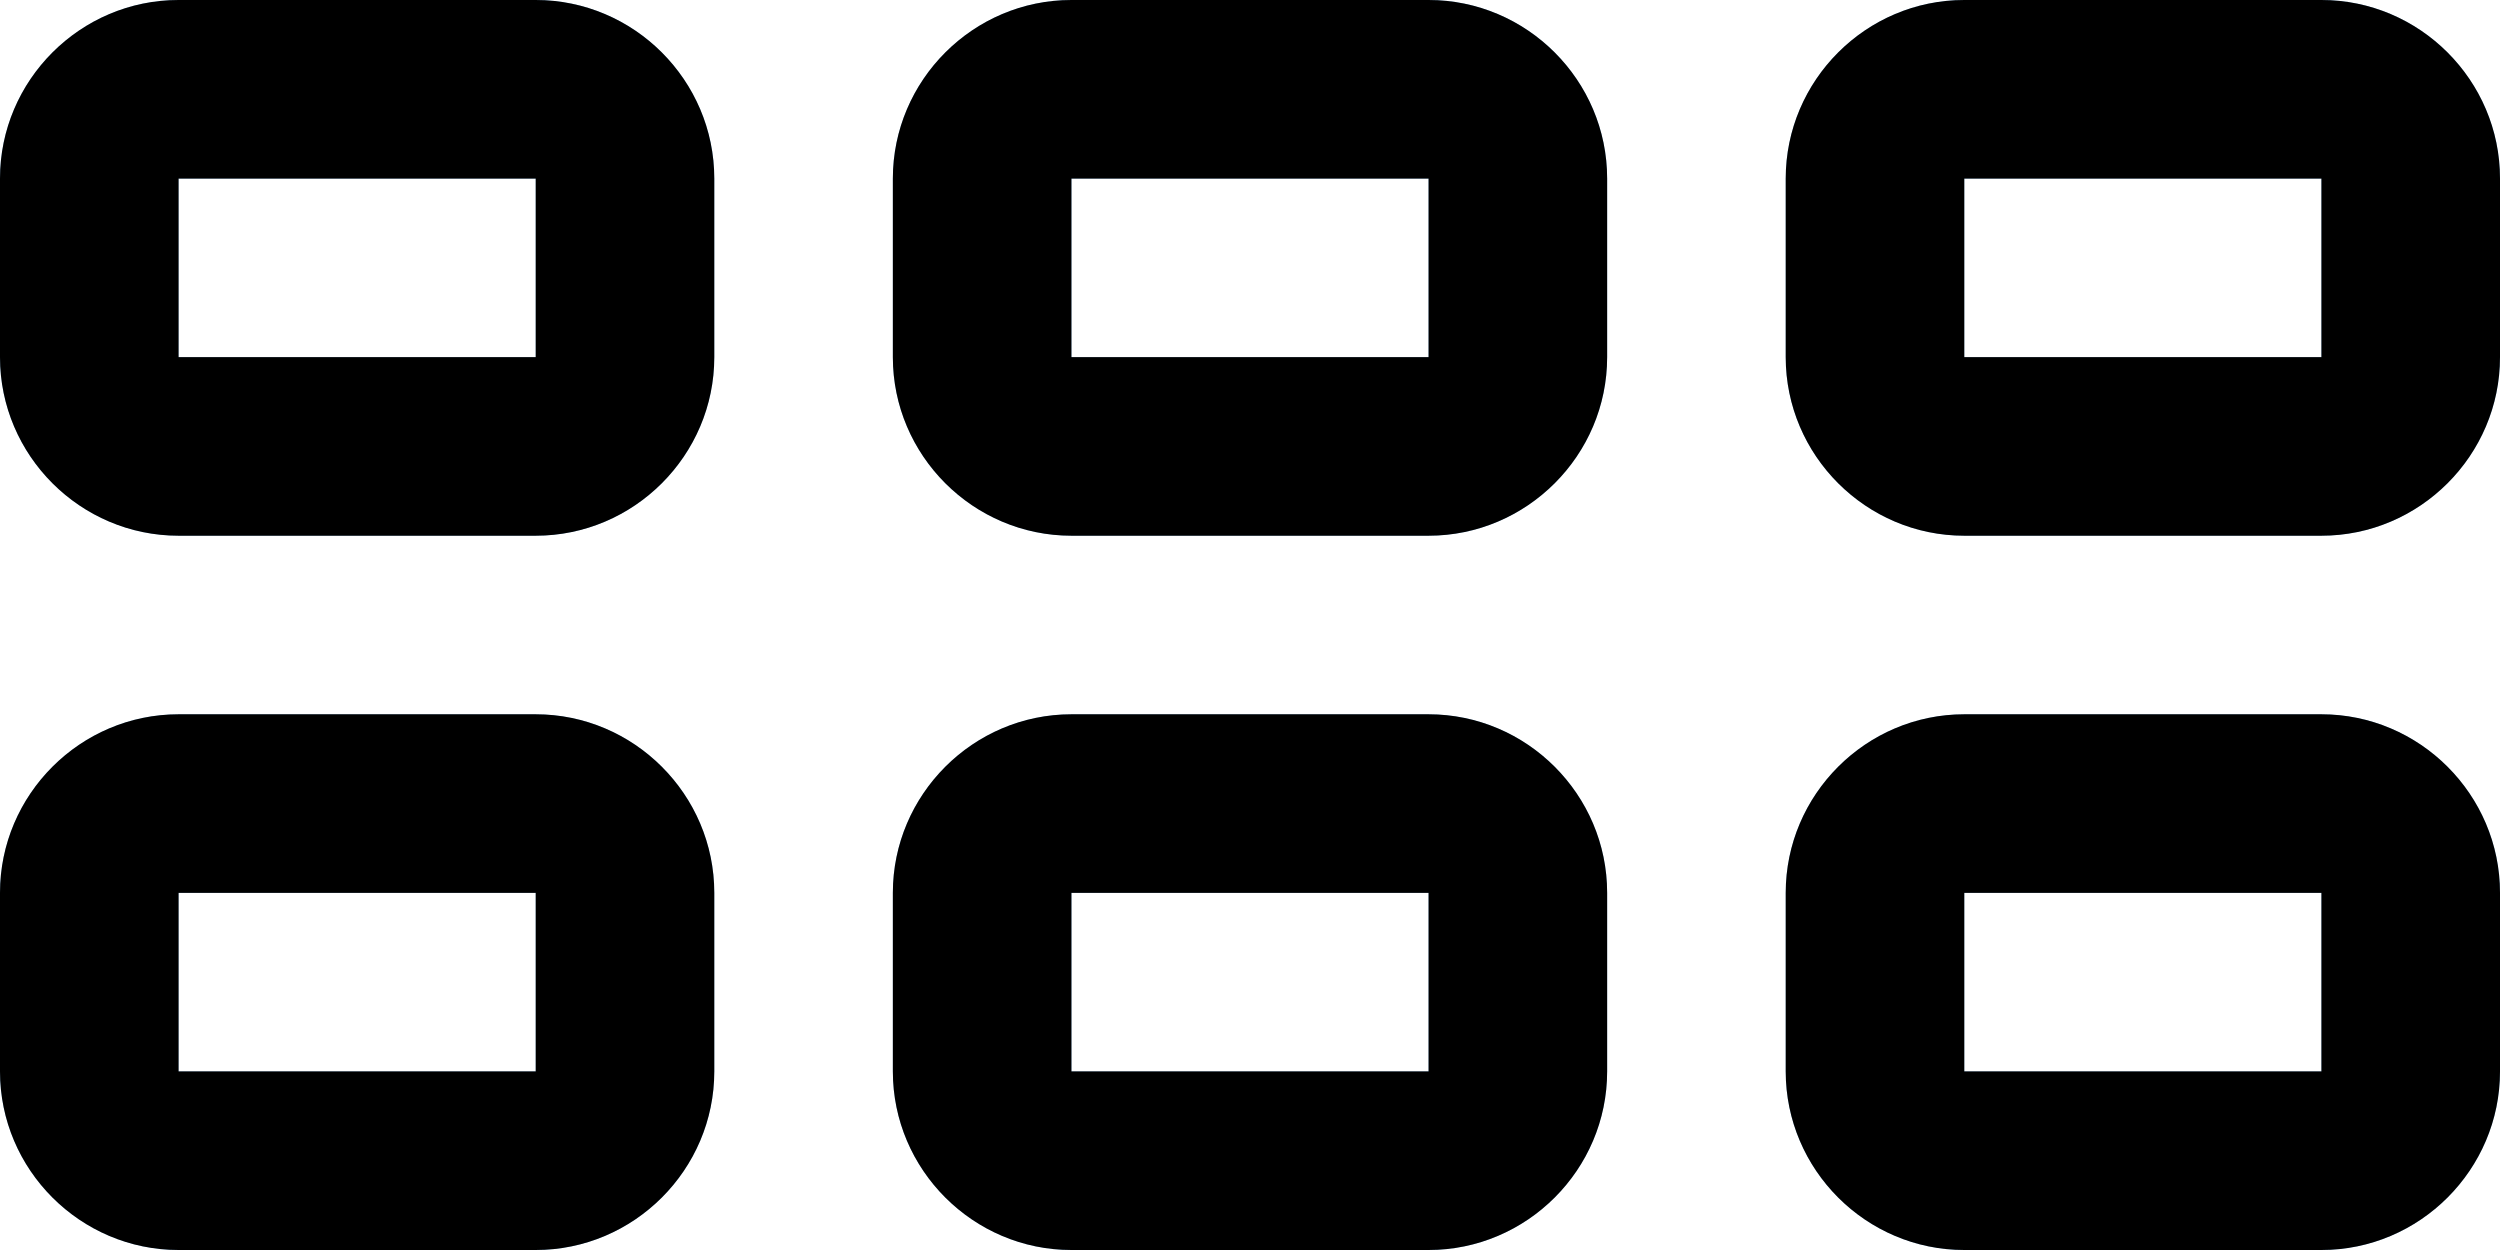
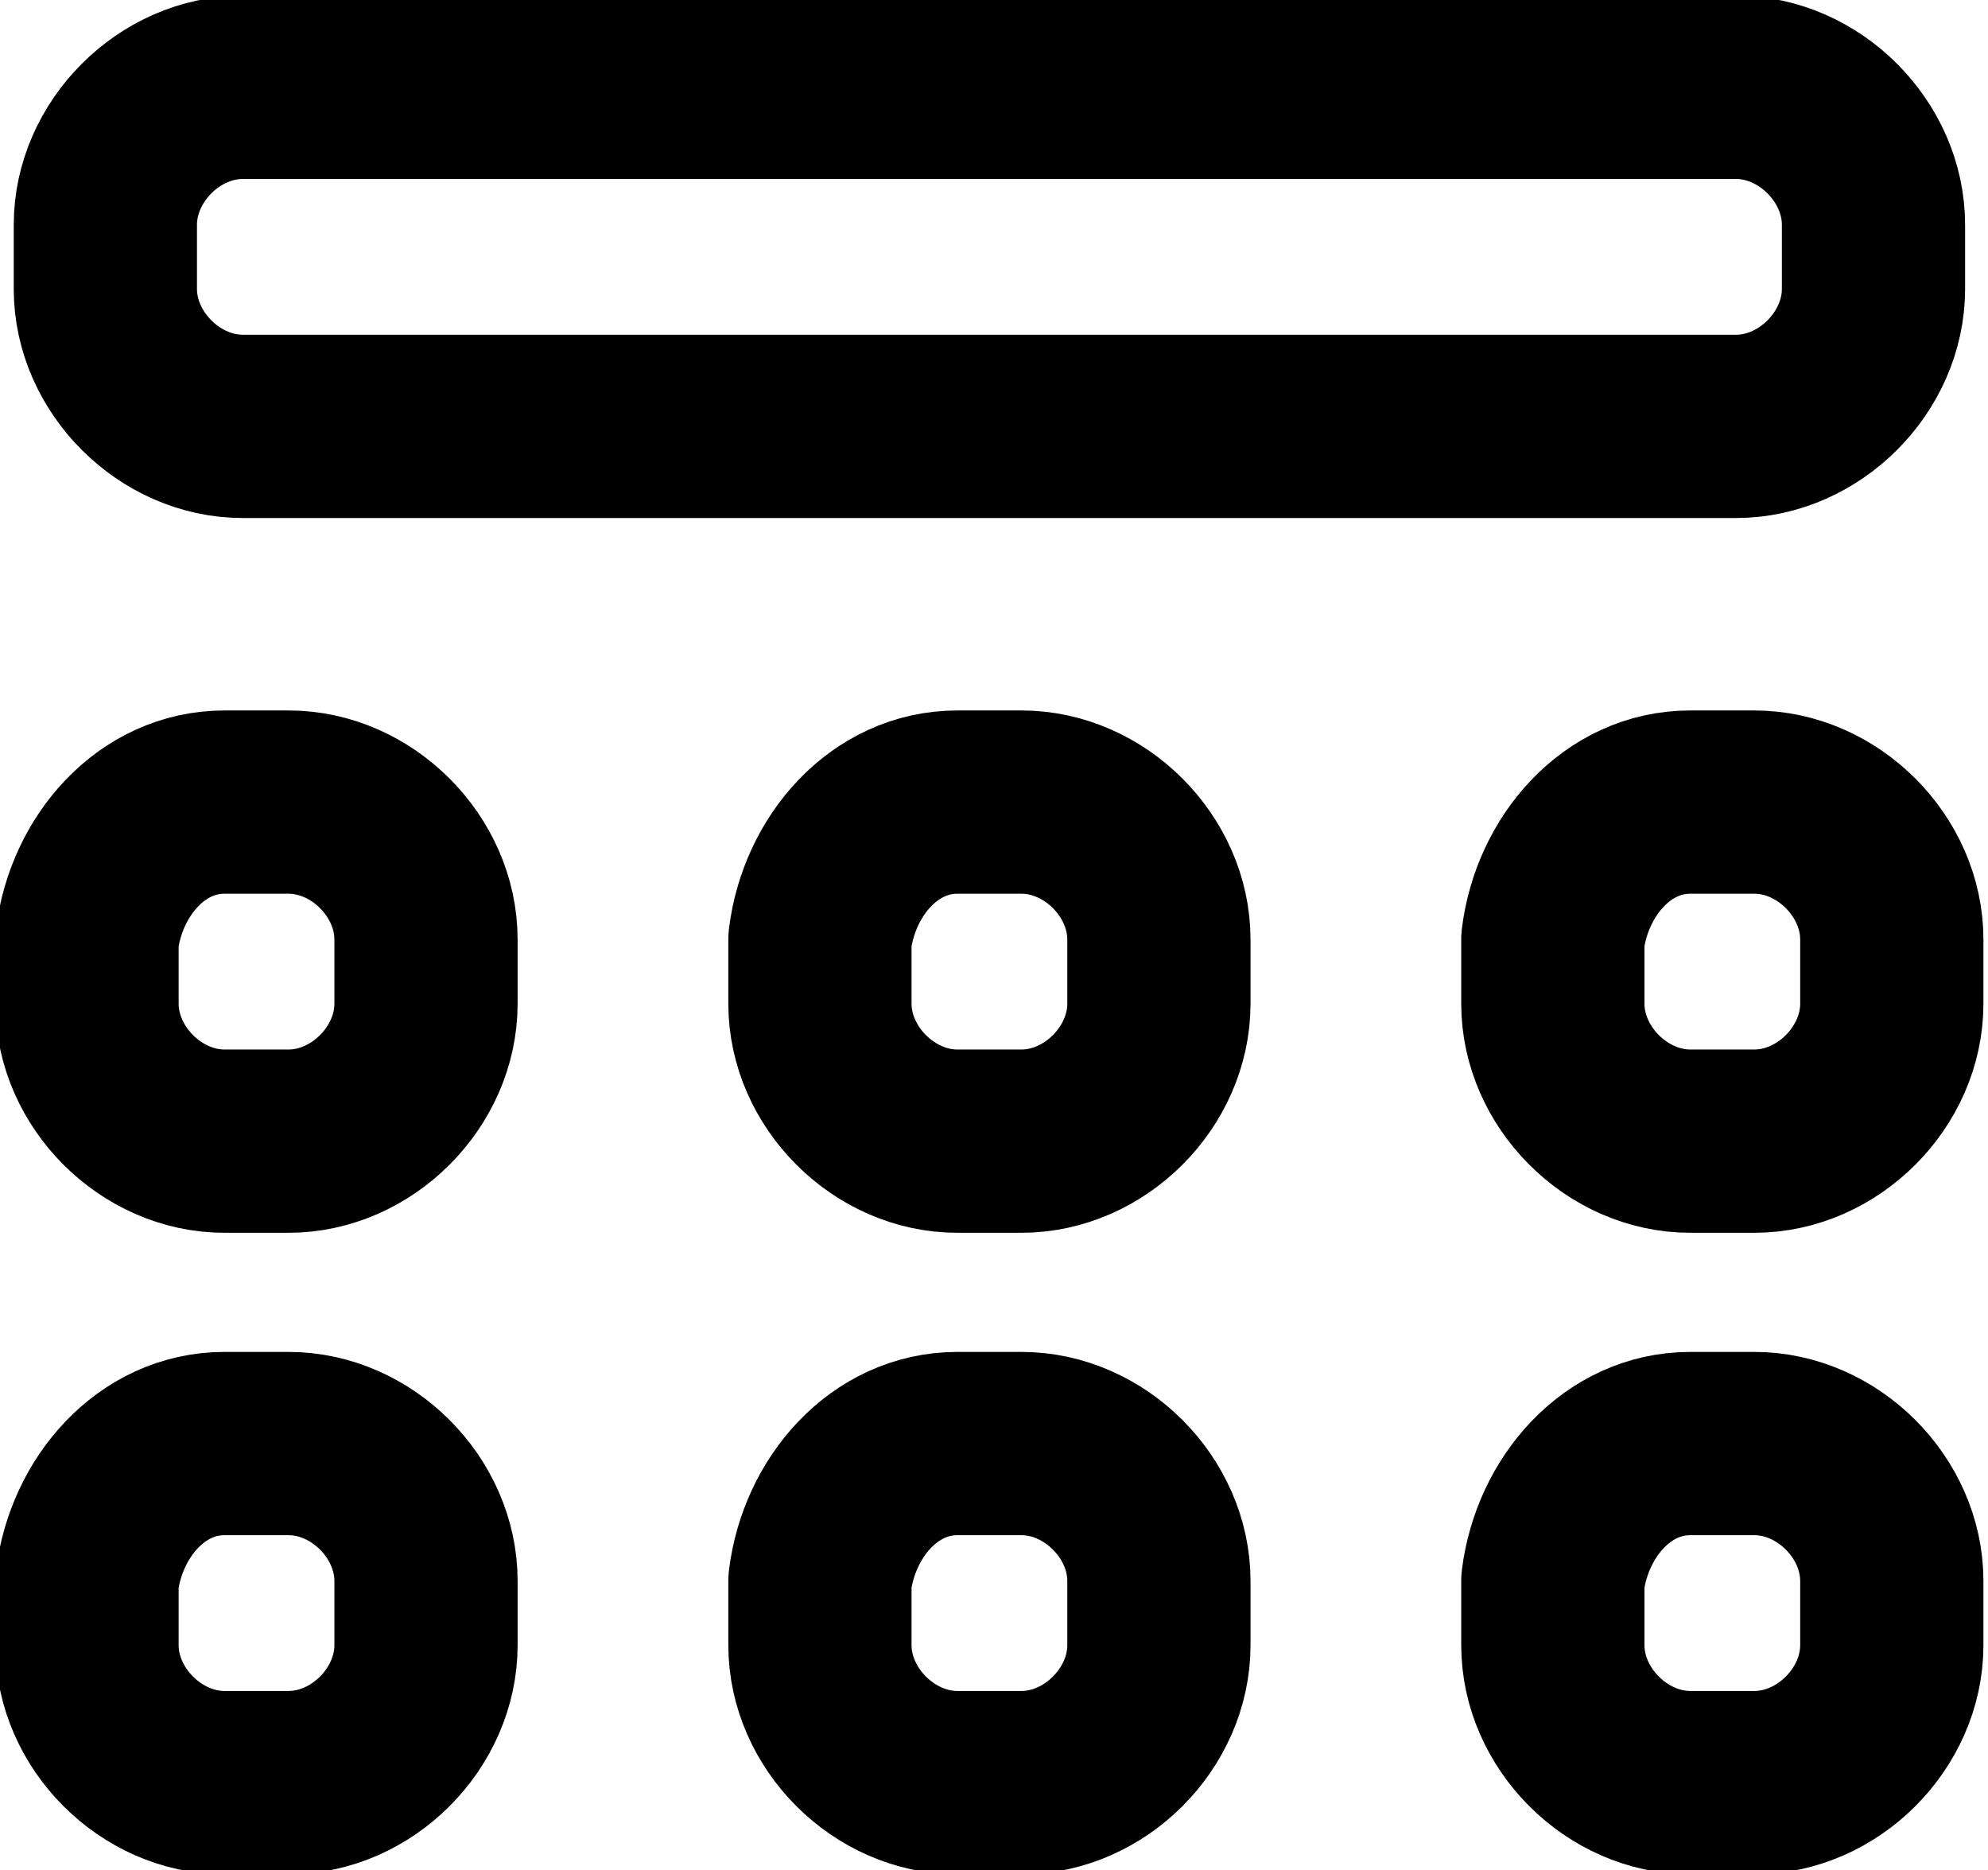
- <svg xmlns="http://www.w3.org/2000/svg" viewBox="0 0 28 14">
-   <path d="M26 12v-2h-4v2h4m-10 0v-2h-4v2h4M6 12v-2H2v2h4m20-8V2h-4v2h4M16 4V2h-4v2h4M6 4V2H2v2h4m20 10h-4c-1.1 0-2-.9-2-2v-2c0-1.1.9-2 2-2h4c1.1 0 2 .9 2 2v2c0 1.1-.9 2-2 2zm-10 0h-4c-1.1 0-2-.9-2-2v-2c0-1.1.9-2 2-2h4c1.1 0 2 .9 2 2v2c0 1.1-.9 2-2 2zM6 14H2c-1.1 0-2-.9-2-2v-2c0-1.1.9-2 2-2h4c1.1 0 2 .9 2 2v2c0 1.1-.9 2-2 2zm20-8h-4c-1.1 0-2-.9-2-2V2c0-1.1.9-2 2-2h4c1.1 0 2 .9 2 2v2c0 1.1-.9 2-2 2zM16 6h-4c-1.1 0-2-.9-2-2V2c0-1.1.9-2 2-2h4c1.1 0 2 .9 2 2v2c0 1.1-.9 2-2 2zM6 6H2C.9 6 0 5.1 0 4V2C0 .9.9 0 2 0h4c1.1 0 2 .9 2 2v2c0 1.1-.9 2-2 2z" fill="#99c7ee" />
-   <path d="M22 14c-1.1 0-2-.9-2-2v-2c0-1.1.9-2 2-2h4c1.1 0 2 .9 2 2v2c0 1.1-.9 2-2 2h-4zm-10 0c-1.1 0-2-.9-2-2v-2c0-1.1.9-2 2-2h4c1.1 0 2 .9 2 2v2c0 1.1-.9 2-2 2h-4zM2 14c-1.1 0-2-.9-2-2v-2c0-1.1.9-2 2-2h4c1.1 0 2 .9 2 2v2c0 1.1-.9 2-2 2H2zm20-8c-1.1 0-2-.9-2-2V2c0-1.1.9-2 2-2h4c1.1 0 2 .9 2 2v2c0 1.1-.9 2-2 2h-4zM12 6c-1.1 0-2-.9-2-2V2c0-1.1.9-2 2-2h4c1.1 0 2 .9 2 2v2c0 1.1-.9 2-2 2h-4zM2 6C.9 6 0 5.1 0 4V2C0 .9.9 0 2 0h4c1.1 0 2 .9 2 2v2c0 1.1-.9 2-2 2H2z" fill="none" />
-   <path d="M26 12v-2h-4v2h4m-10 0v-2h-4v2h4M6 12v-2H2v2h4m20-8V2h-4v2h4M16 4V2h-4v2h4M6 4V2H2v2h4m20 10h-4c-1.1 0-2-.9-2-2v-2c0-1.1.9-2 2-2h4c1.1 0 2 .9 2 2v2c0 1.1-.9 2-2 2zm-10 0h-4c-1.1 0-2-.9-2-2v-2c0-1.1.9-2 2-2h4c1.1 0 2 .9 2 2v2c0 1.1-.9 2-2 2zM6 14H2c-1.1 0-2-.9-2-2v-2c0-1.1.9-2 2-2h4c1.1 0 2 .9 2 2v2c0 1.1-.9 2-2 2zm20-8h-4c-1.1 0-2-.9-2-2V2c0-1.1.9-2 2-2h4c1.1 0 2 .9 2 2v2c0 1.1-.9 2-2 2zM16 6h-4c-1.1 0-2-.9-2-2V2c0-1.1.9-2 2-2h4c1.1 0 2 .9 2 2v2c0 1.1-.9 2-2 2zM6 6H2C.9 6 0 5.1 0 4V2C0 .9.9 0 2 0h4c1.1 0 2 .9 2 2v2c0 1.1-.9 2-2 2z" />
+ <svg xmlns="http://www.w3.org/2000/svg" version="1.1" id="Слой_1" x="0" y="0" viewBox="0 0 21.7 20.4" xml:space="preserve">
+   <style>.grid-st0{fill:none;stroke:currentColor;stroke-width:2;stroke-linecap:round;stroke-linejoin:round}</style>
+   <g id="layout-bullets" transform="translate(.25 .253)">
+     <path id="Прямоугольник_316" class="grid-st0" d="M2.4.7h16.3c.8 0 1.5.7 1.5 1.5v.7c0 .8-.7 1.5-1.5 1.5H2.4C1.6 4.4.9 3.7.9 2.9v-.7c0-.8.7-1.5 1.5-1.5z" />
+     <path id="Прямоугольник_321" class="grid-st0" d="M2.2 15.5h.7c.8 0 1.5.7 1.5 1.5v.7c0 .8-.7 1.5-1.5 1.5h-.7c-.8 0-1.5-.7-1.5-1.5V17c.1-.8.7-1.5 1.5-1.5z" />
+     <path id="Прямоугольник_332" class="grid-st0" d="M10.2 15.5h.7c.8 0 1.5.7 1.5 1.5v.7c0 .8-.7 1.5-1.5 1.5h-.7c-.8 0-1.5-.7-1.5-1.5V17c.1-.8.7-1.5 1.5-1.5z" />
+     <path id="Прямоугольник_333" class="grid-st0" d="M18.2 15.5h.7c.8 0 1.5.7 1.5 1.5v.7c0 .8-.7 1.5-1.5 1.5h-.7c-.8 0-1.5-.7-1.5-1.5V17c.1-.8.7-1.5 1.5-1.5z" />
+     <path id="Прямоугольник_334" class="grid-st0" d="M2.2 8.5h.7c.8 0 1.5.7 1.5 1.5v.7c0 .8-.7 1.5-1.5 1.5h-.7c-.8 0-1.5-.7-1.5-1.5V10c.1-.8.7-1.5 1.5-1.5z" />
+     <path id="Прямоугольник_335" class="grid-st0" d="M10.2 8.5h.7c.8 0 1.5.7 1.5 1.5v.7c0 .8-.7 1.5-1.5 1.5h-.7c-.8 0-1.5-.7-1.5-1.5V10c.1-.8.7-1.5 1.5-1.5z" />
+     <path id="Прямоугольник_336" class="grid-st0" d="M18.2 8.5h.7c.8 0 1.5.7 1.5 1.5v.7c0 .8-.7 1.5-1.5 1.5h-.7c-.8 0-1.5-.7-1.5-1.5V10c.1-.8.7-1.5 1.5-1.5z" />
+   </g>
</svg>
